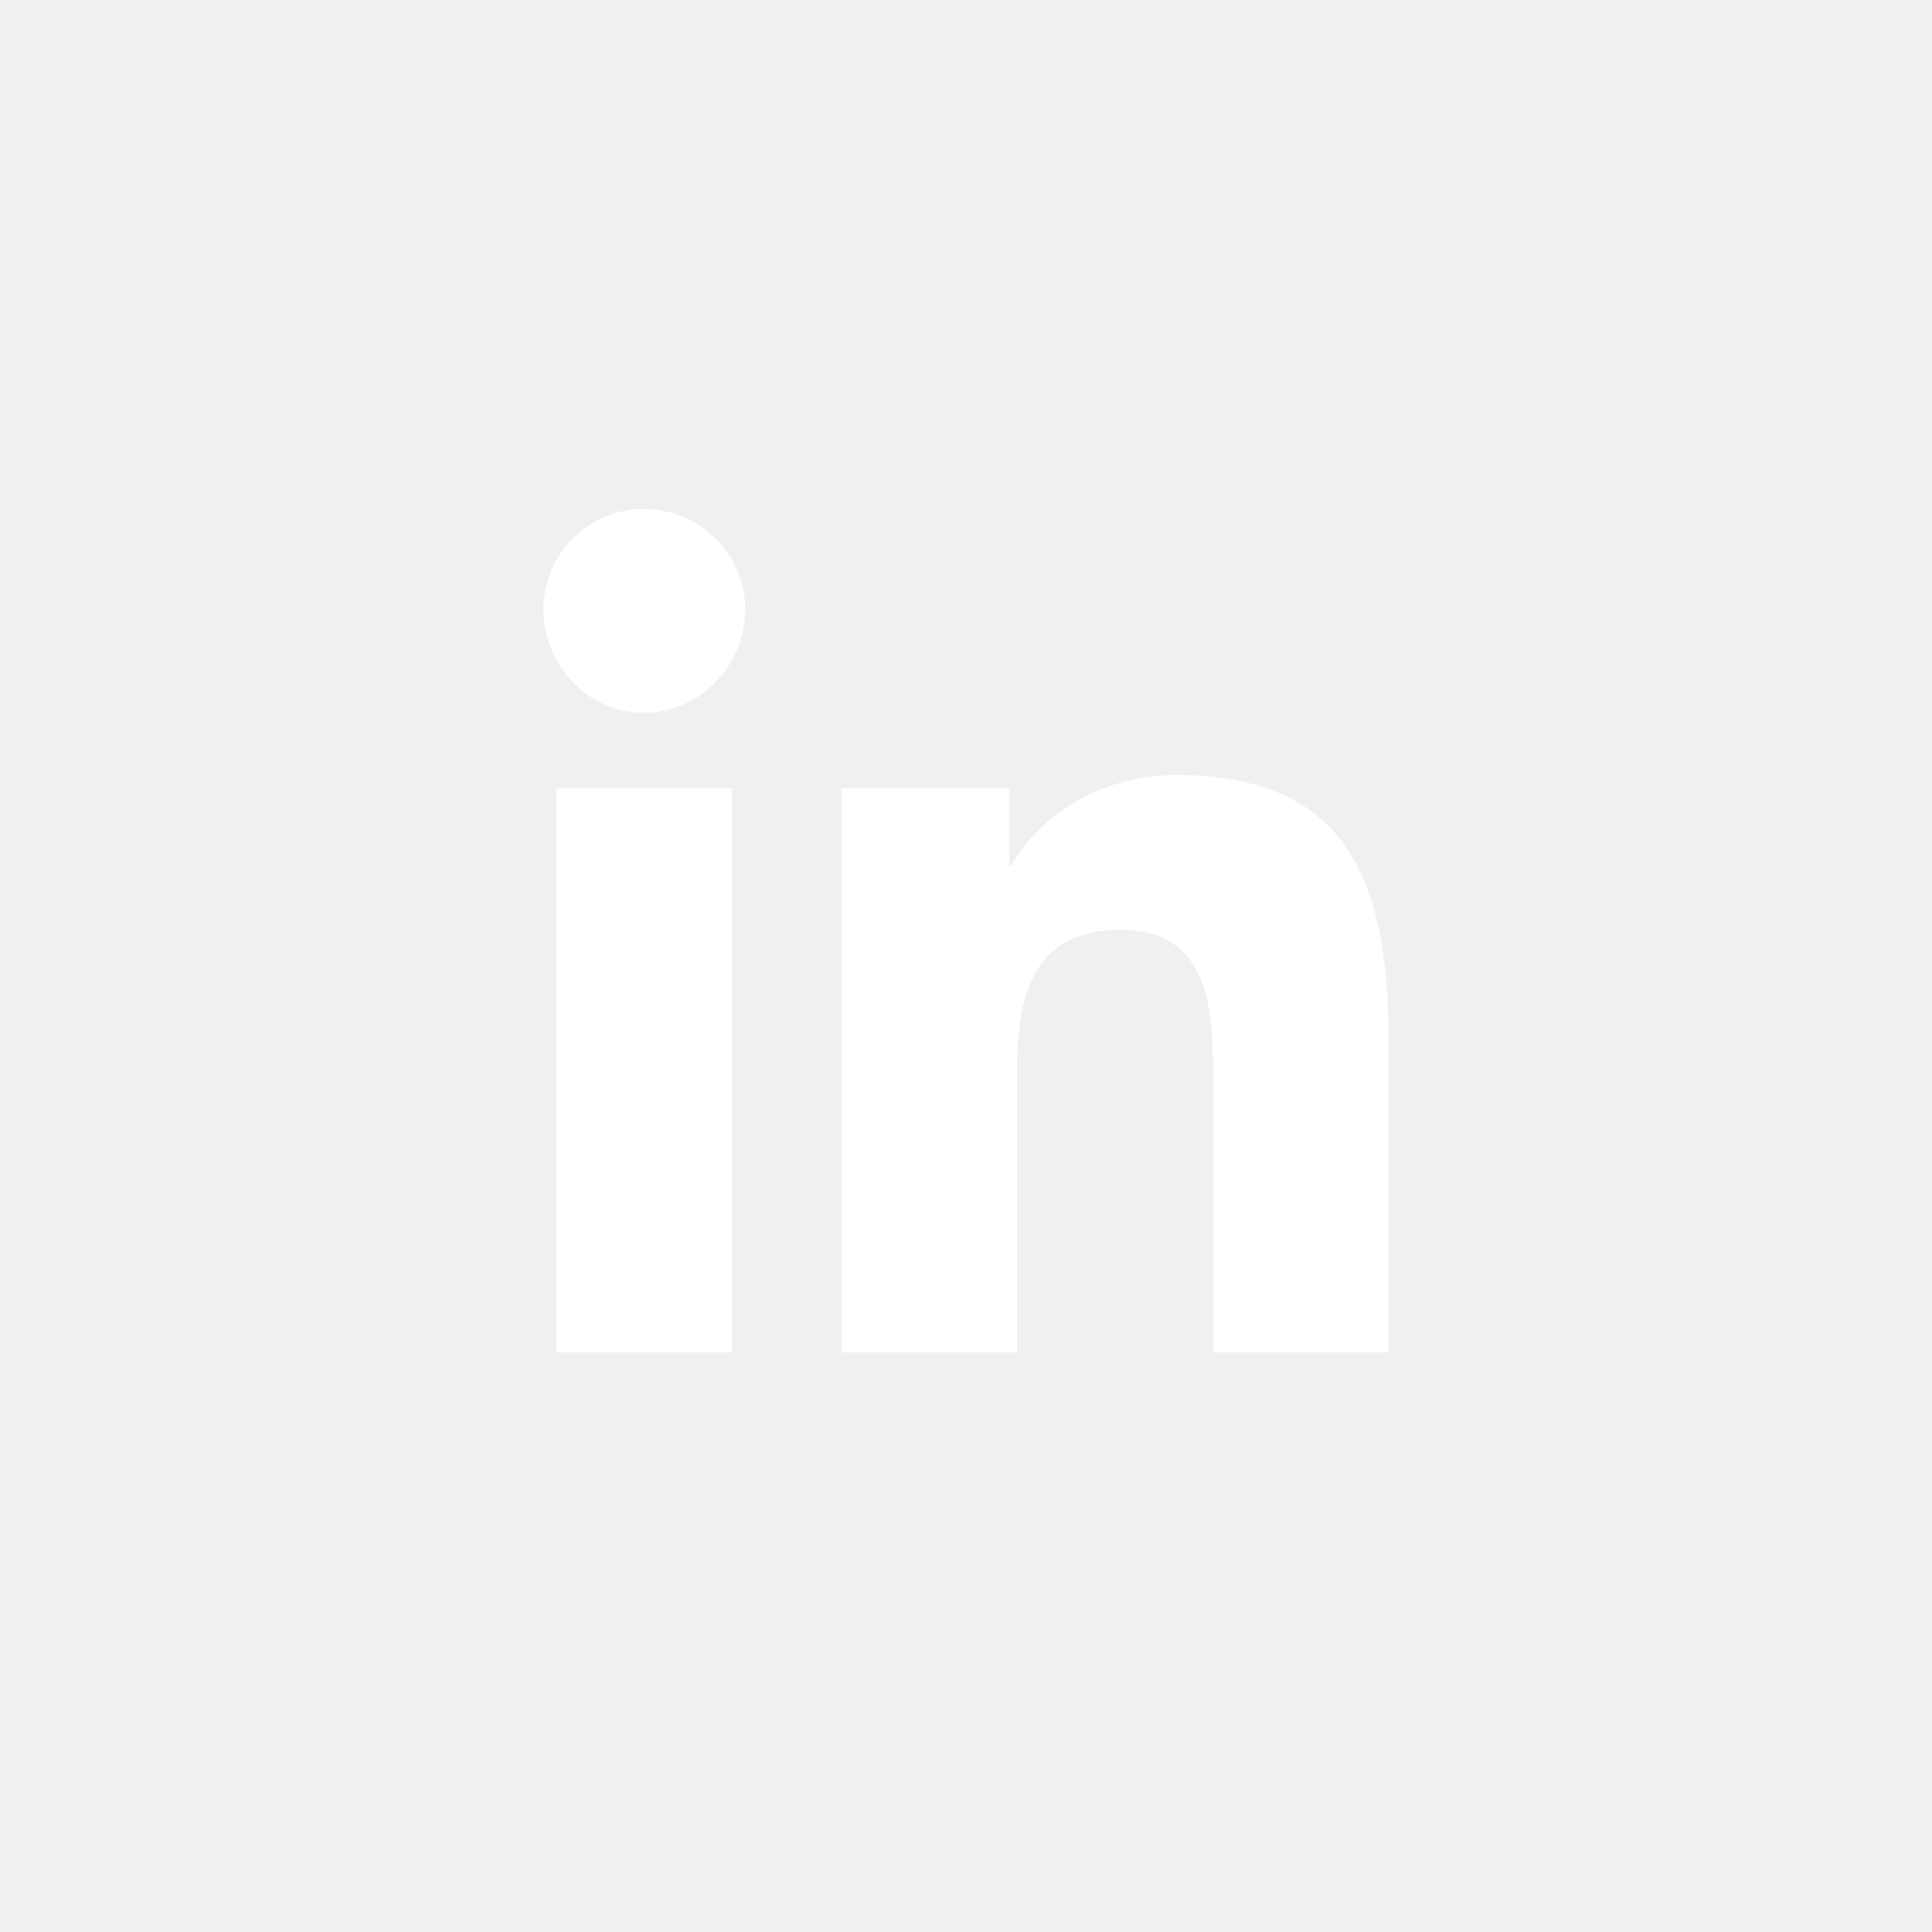
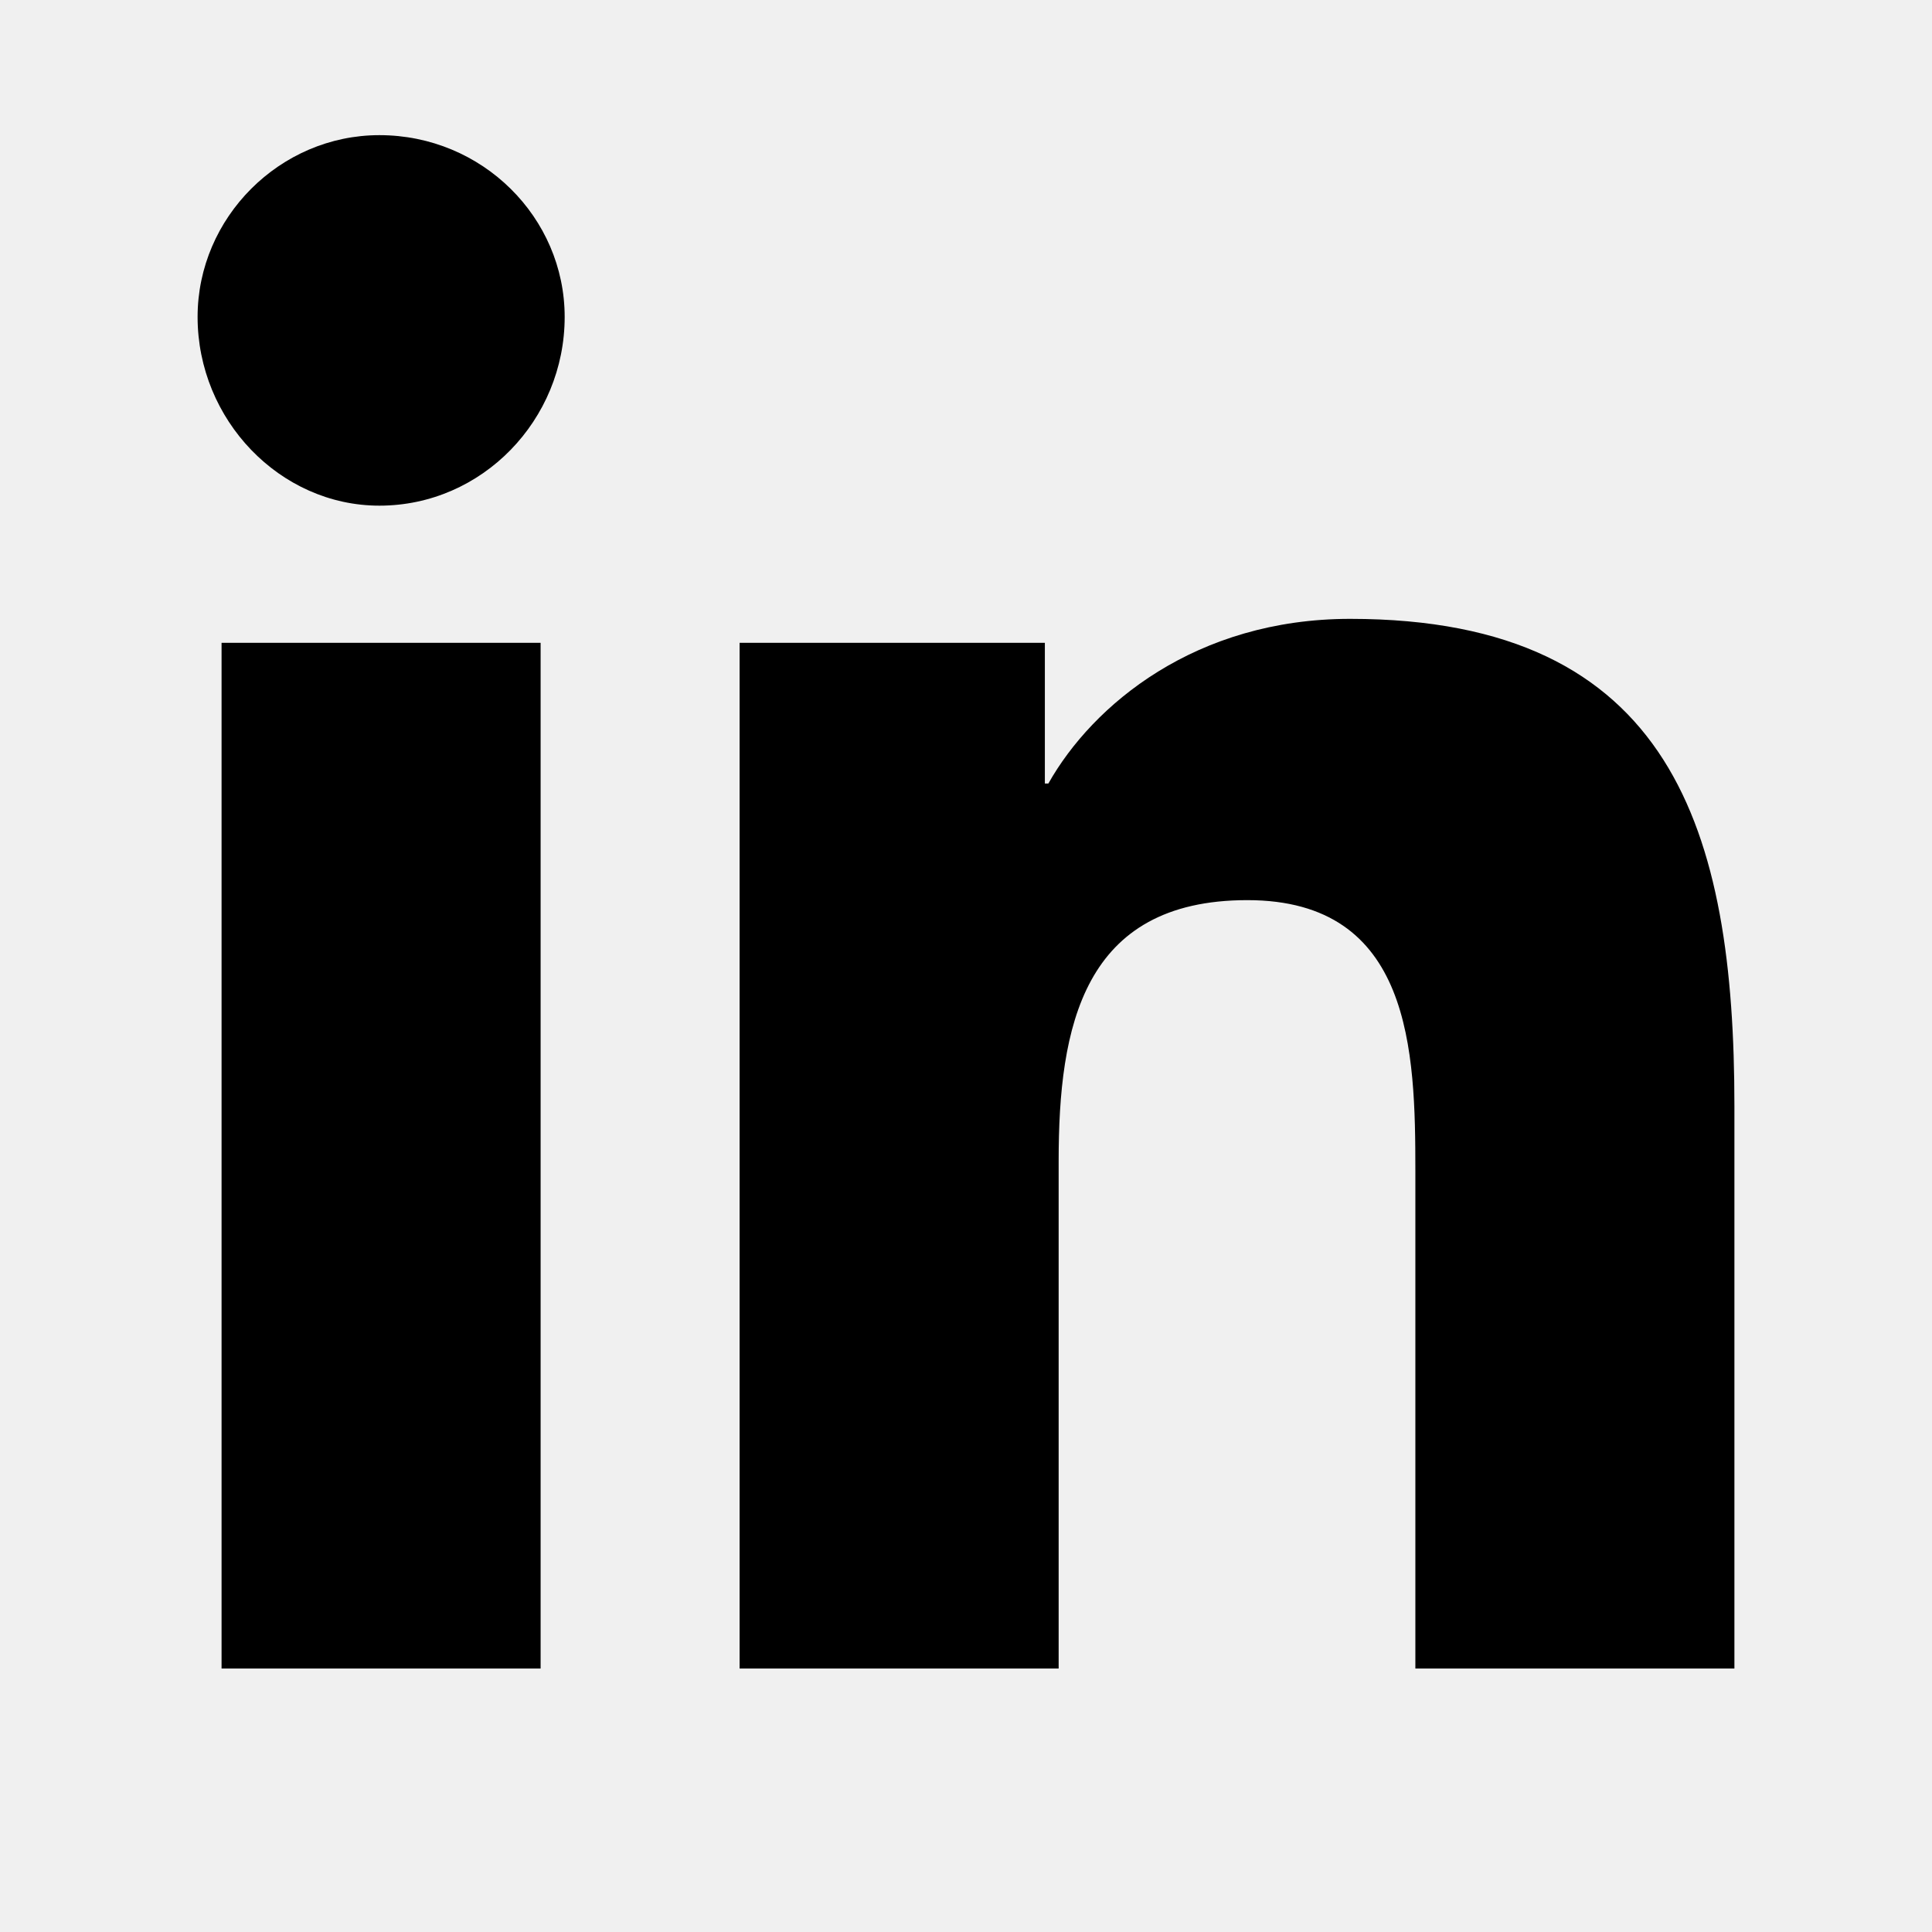
- <svg xmlns="http://www.w3.org/2000/svg" width="40" height="40" viewBox="0 0 40 40" fill="none">
-   <path d="M15.156 28H11.523V16.32H15.156V28ZM13.32 14.758C12.188 14.758 11.25 13.781 11.25 12.609C11.25 11.477 12.188 10.539 13.32 10.539C14.492 10.539 15.43 11.477 15.43 12.609C15.43 13.781 14.492 14.758 13.32 14.758ZM28.711 28H25.117V22.336C25.117 20.969 25.078 19.25 23.203 19.25C21.328 19.25 21.055 20.695 21.055 22.219V28H17.422V16.32H20.898V17.922H20.938C21.445 17.023 22.617 16.047 24.375 16.047C28.047 16.047 28.75 18.469 28.75 21.594V28H28.711Z" fill="white" />
+ <svg xmlns="http://www.w3.org/2000/svg" viewBox="9 9 22 22" fill="none">
+   <path d="M15.156 28H11.523V16.32H15.156V28ZM13.32 14.758C12.188 14.758 11.25 13.781 11.25 12.609C11.25 11.477 12.188 10.539 13.32 10.539C14.492 10.539 15.43 11.477 15.43 12.609C15.43 13.781 14.492 14.758 13.32 14.758ZM28.711 28H25.117V22.336C25.117 20.969 25.078 19.25 23.203 19.25C21.328 19.25 21.055 20.695 21.055 22.219V28H17.422V16.32H20.898V17.922H20.938C21.445 17.023 22.617 16.047 24.375 16.047C28.047 16.047 28.75 18.469 28.75 21.594V28H28.711Z" fill="currentColor" />
</svg>
